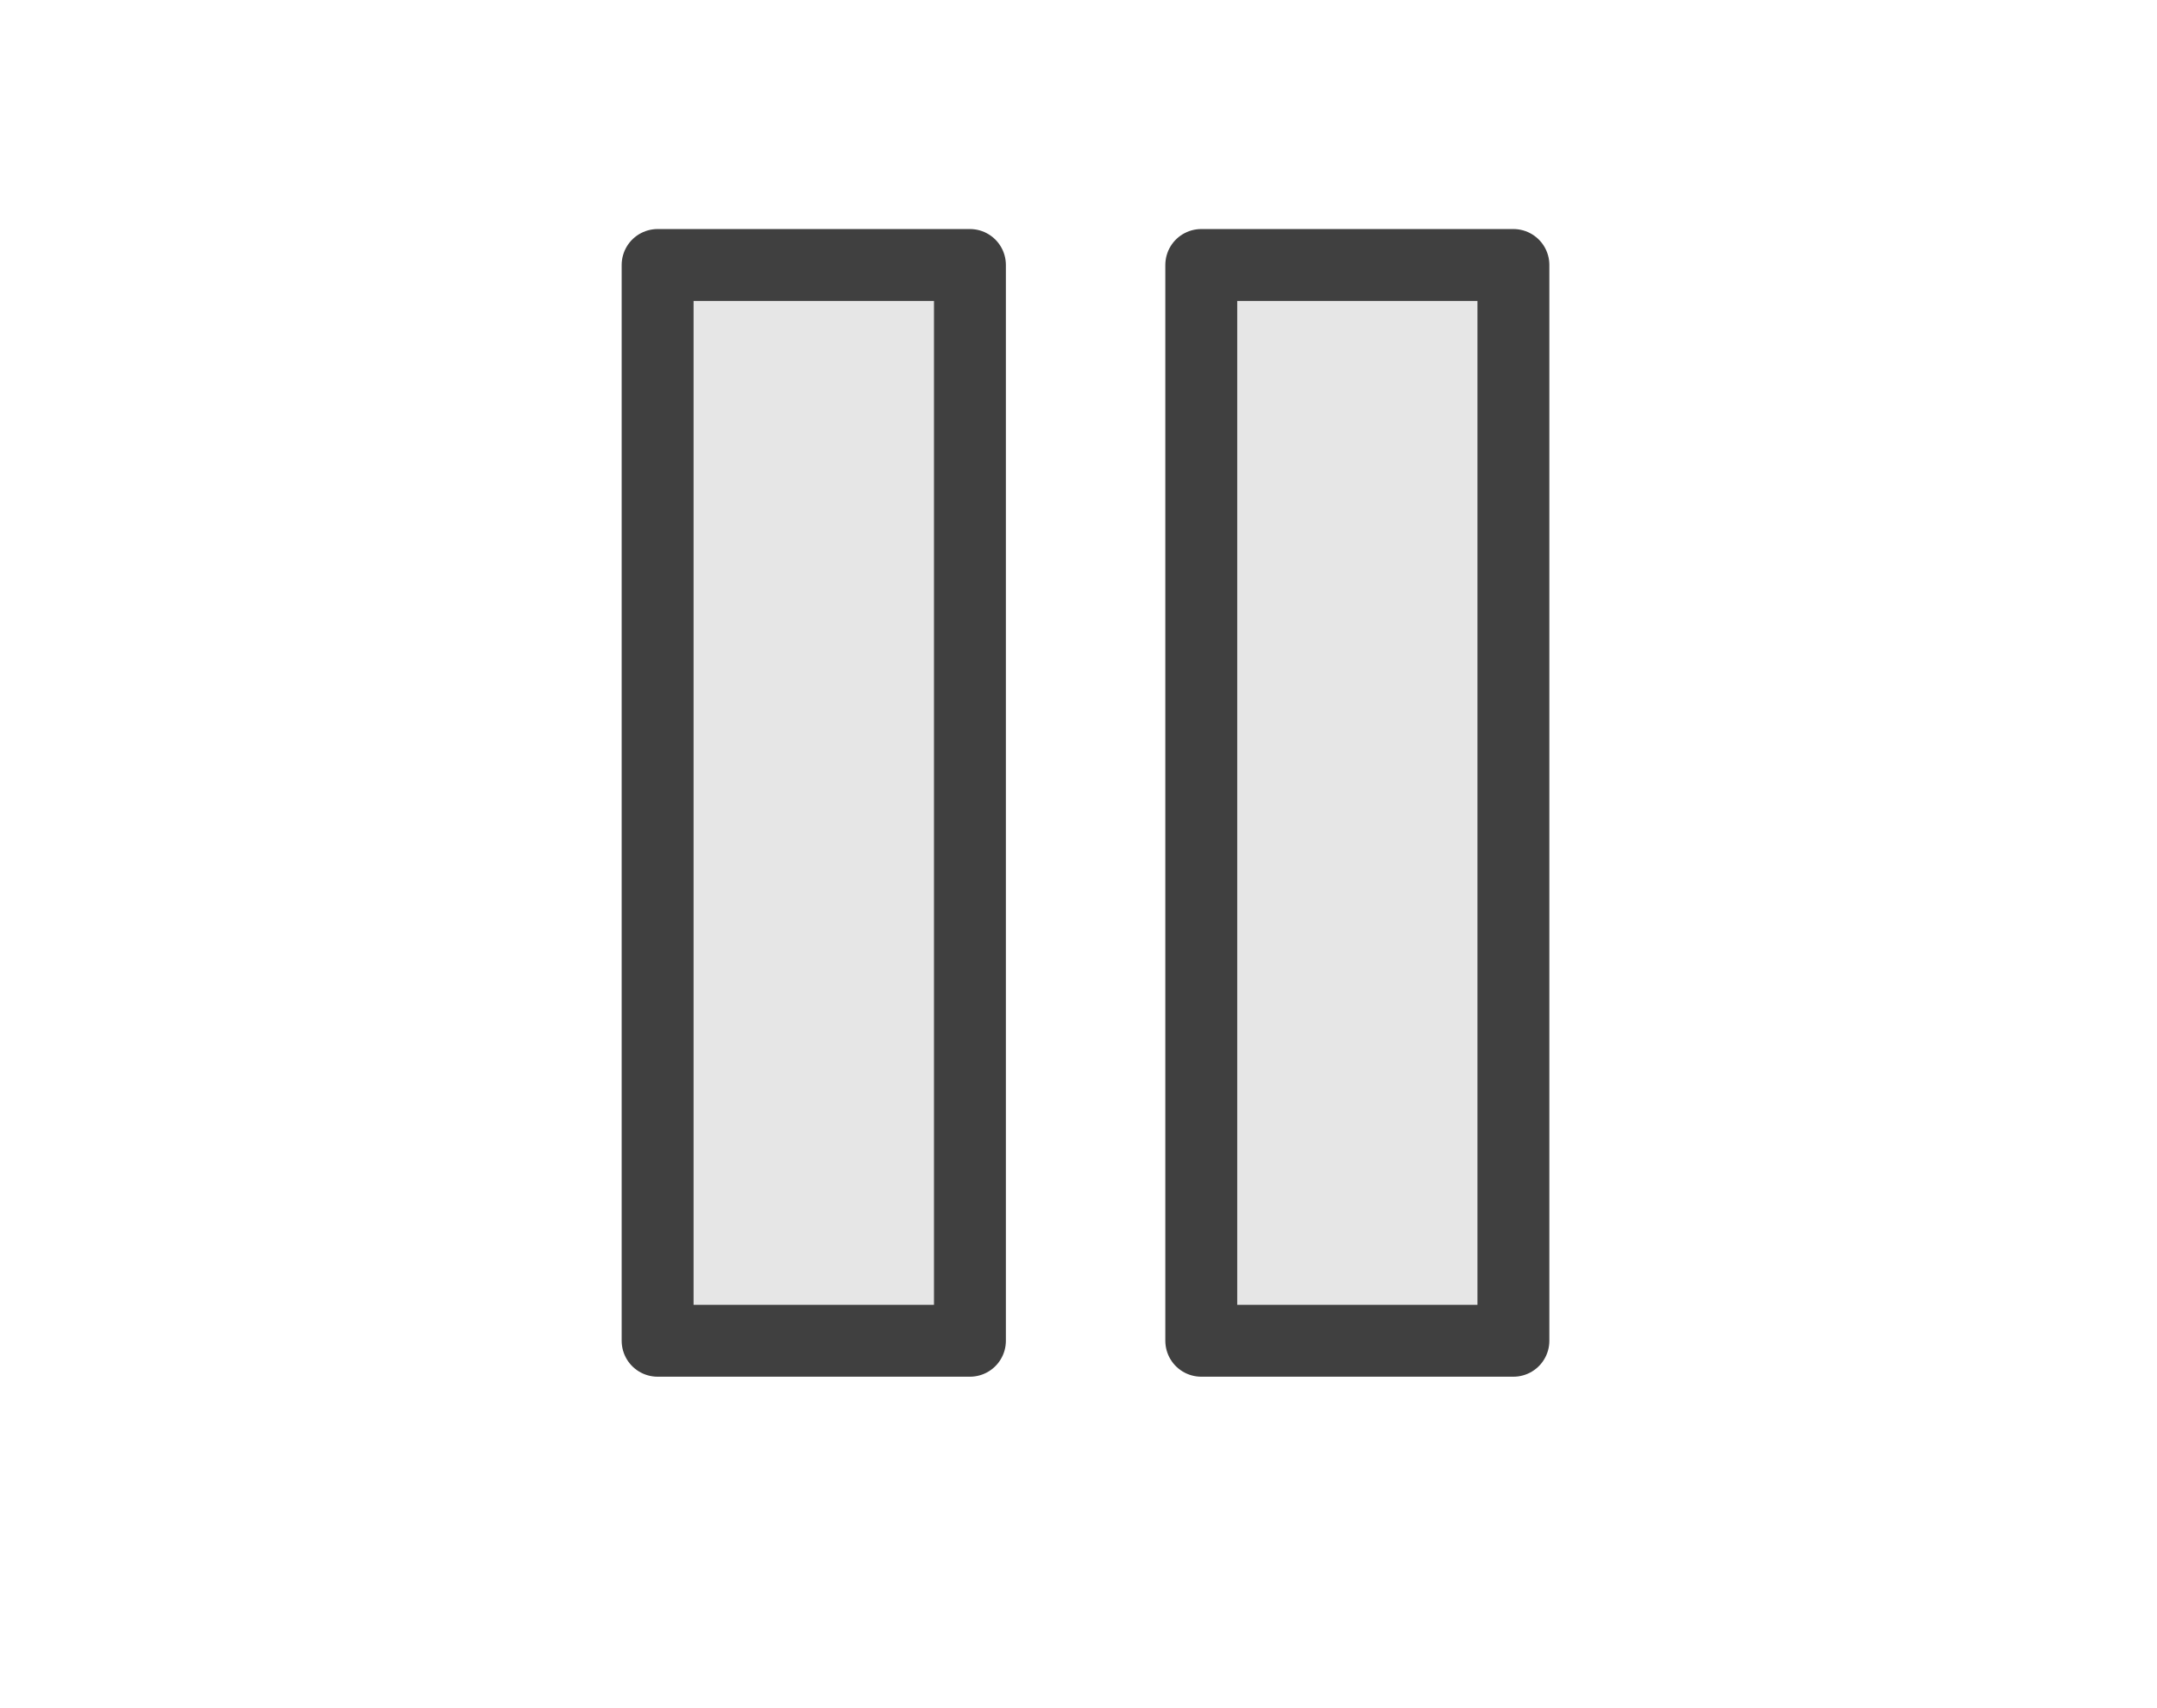
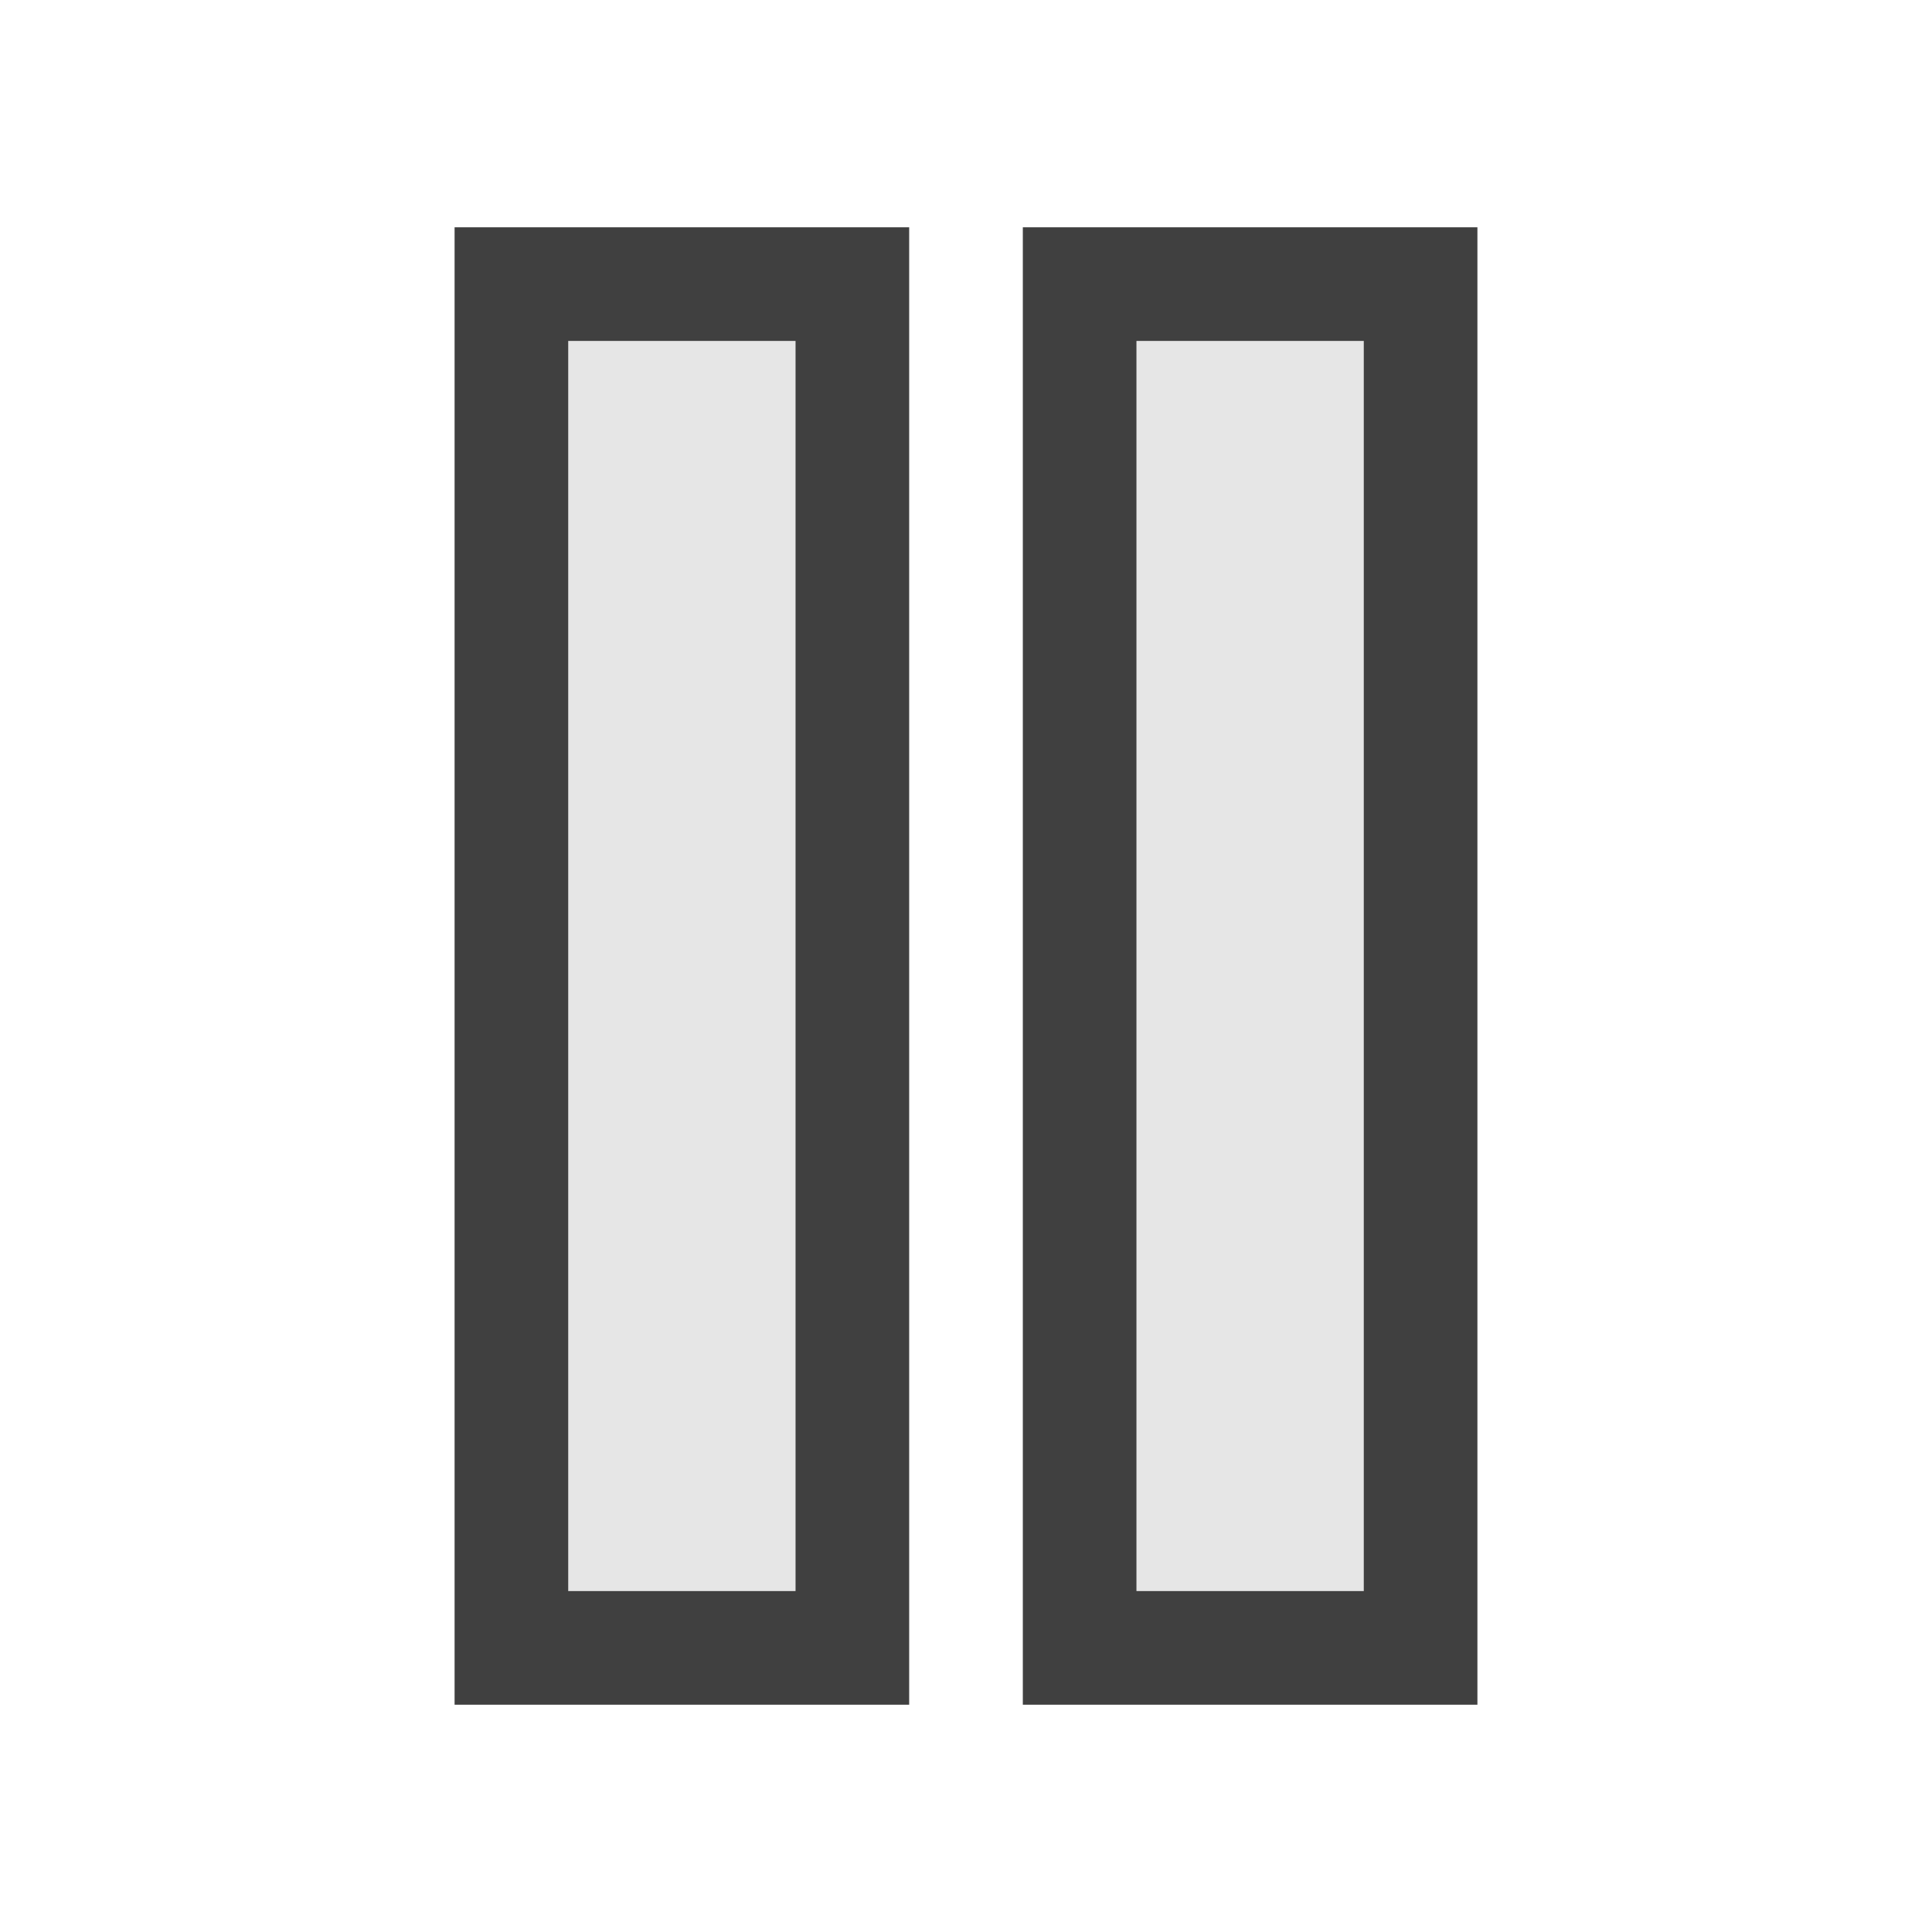
- <svg xmlns="http://www.w3.org/2000/svg" width="24" height="19" viewBox="0 0 24 19" overflow="visible" enable-background="new 0 0 24 19" xml:space="preserve">
-   <g id="Layer_1">
-     <path fill="none" d="M24,19H0V0h24V19z" />
-     <path fill="#E6E6E6" stroke="#404040" stroke-width="0.8" stroke-linecap="round" stroke-linejoin="round" d="    M13.366,14.921h3.473V2.949h-3.473V14.921z" />
-     <path fill="#E6E6E6" stroke="#404040" stroke-width="0.8" stroke-linecap="round" stroke-linejoin="round" d="    M7.317,14.921h3.475V2.949H7.317V14.921z" />
+ <svg xmlns="http://www.w3.org/2000/svg" version="1.1" id="svg2" x="0px" y="0px" viewBox="0 0 17 17" style="enable-background:new 0 0 17 17;" xml:space="preserve">
+   <style type="text/css">
+ 	.st0{fill:none;}
+ 	.st1{fill:#E6E6E6;}
+ 	.st2{fill:#404040;}
+ </style>
+   <g id="Layer1">
+     <rect id="rect5" x="-2" y="0" class="st0" width="21" height="17" />
+     <g id="g7">
+       <path id="path9" class="st1" d="M7,3v11H5V3H7z M12,3v11h-2V3H12z" />
+       <path id="path11" class="st2" d="M8,2v13H4V2H8z M13,15H9V2h4V15z M5,3v11h2V3H5z M10,3v11h2V3    H10z" />
+     </g>
  </g>
</svg>
